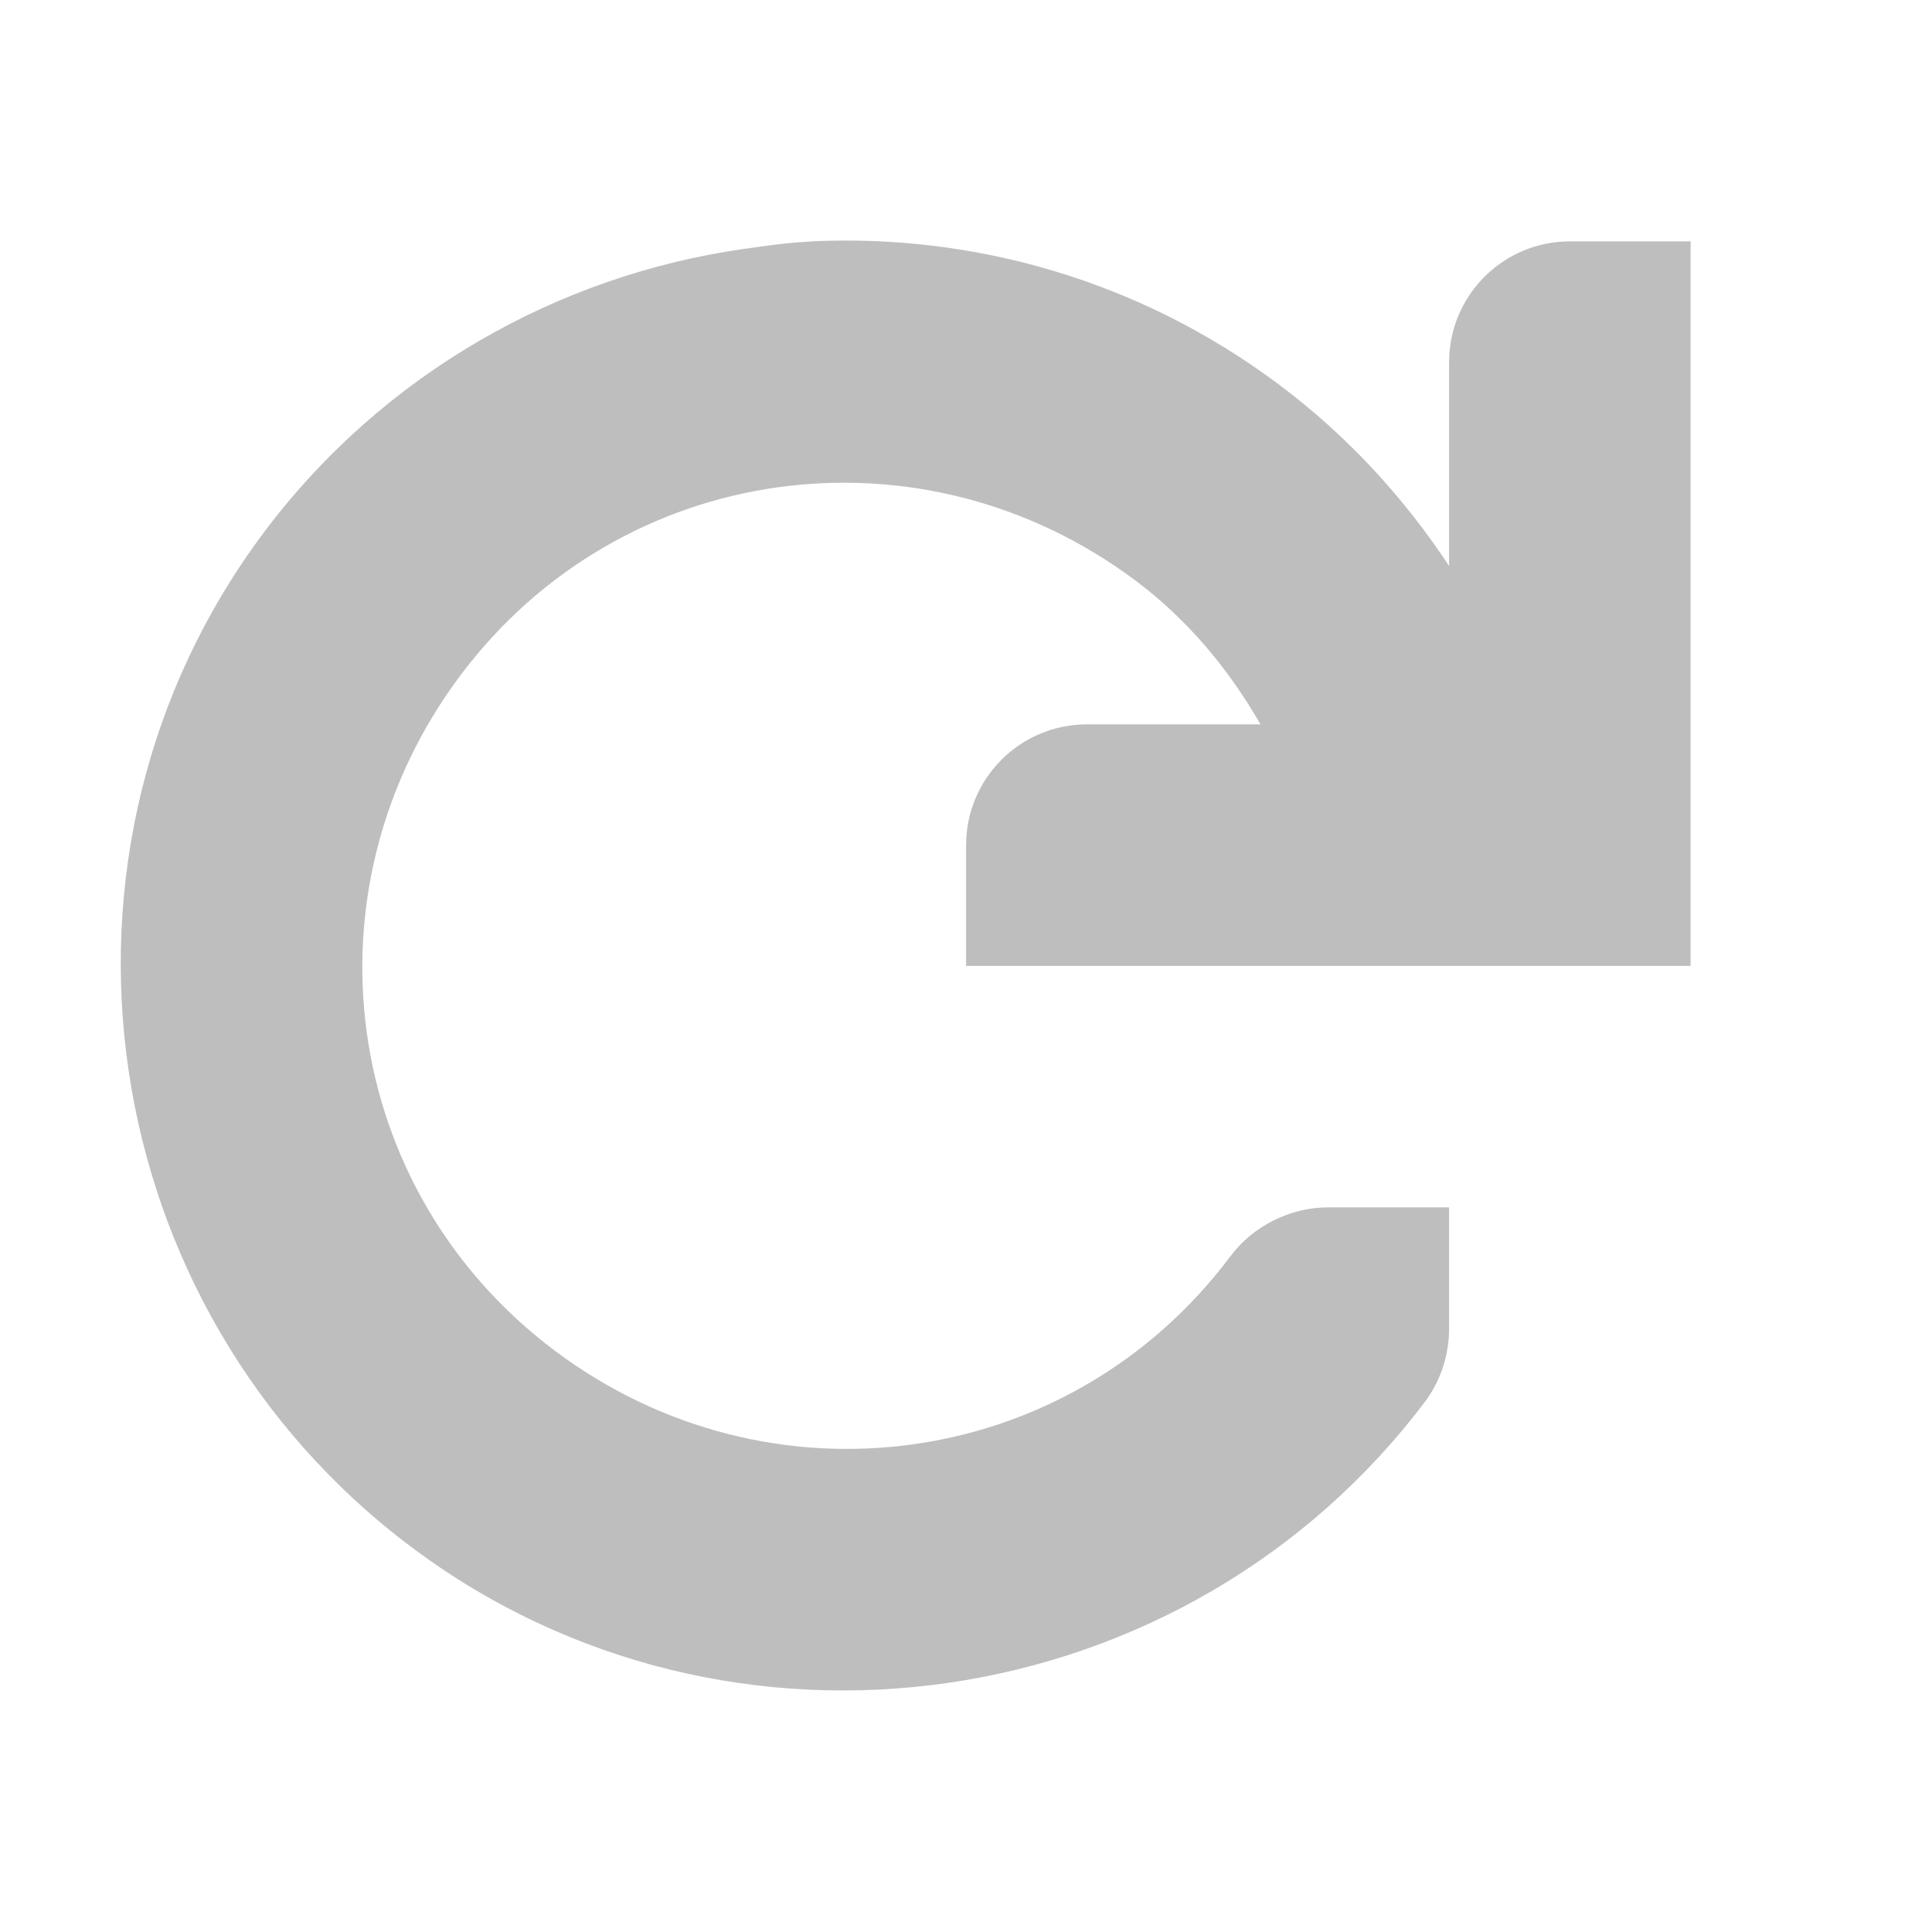
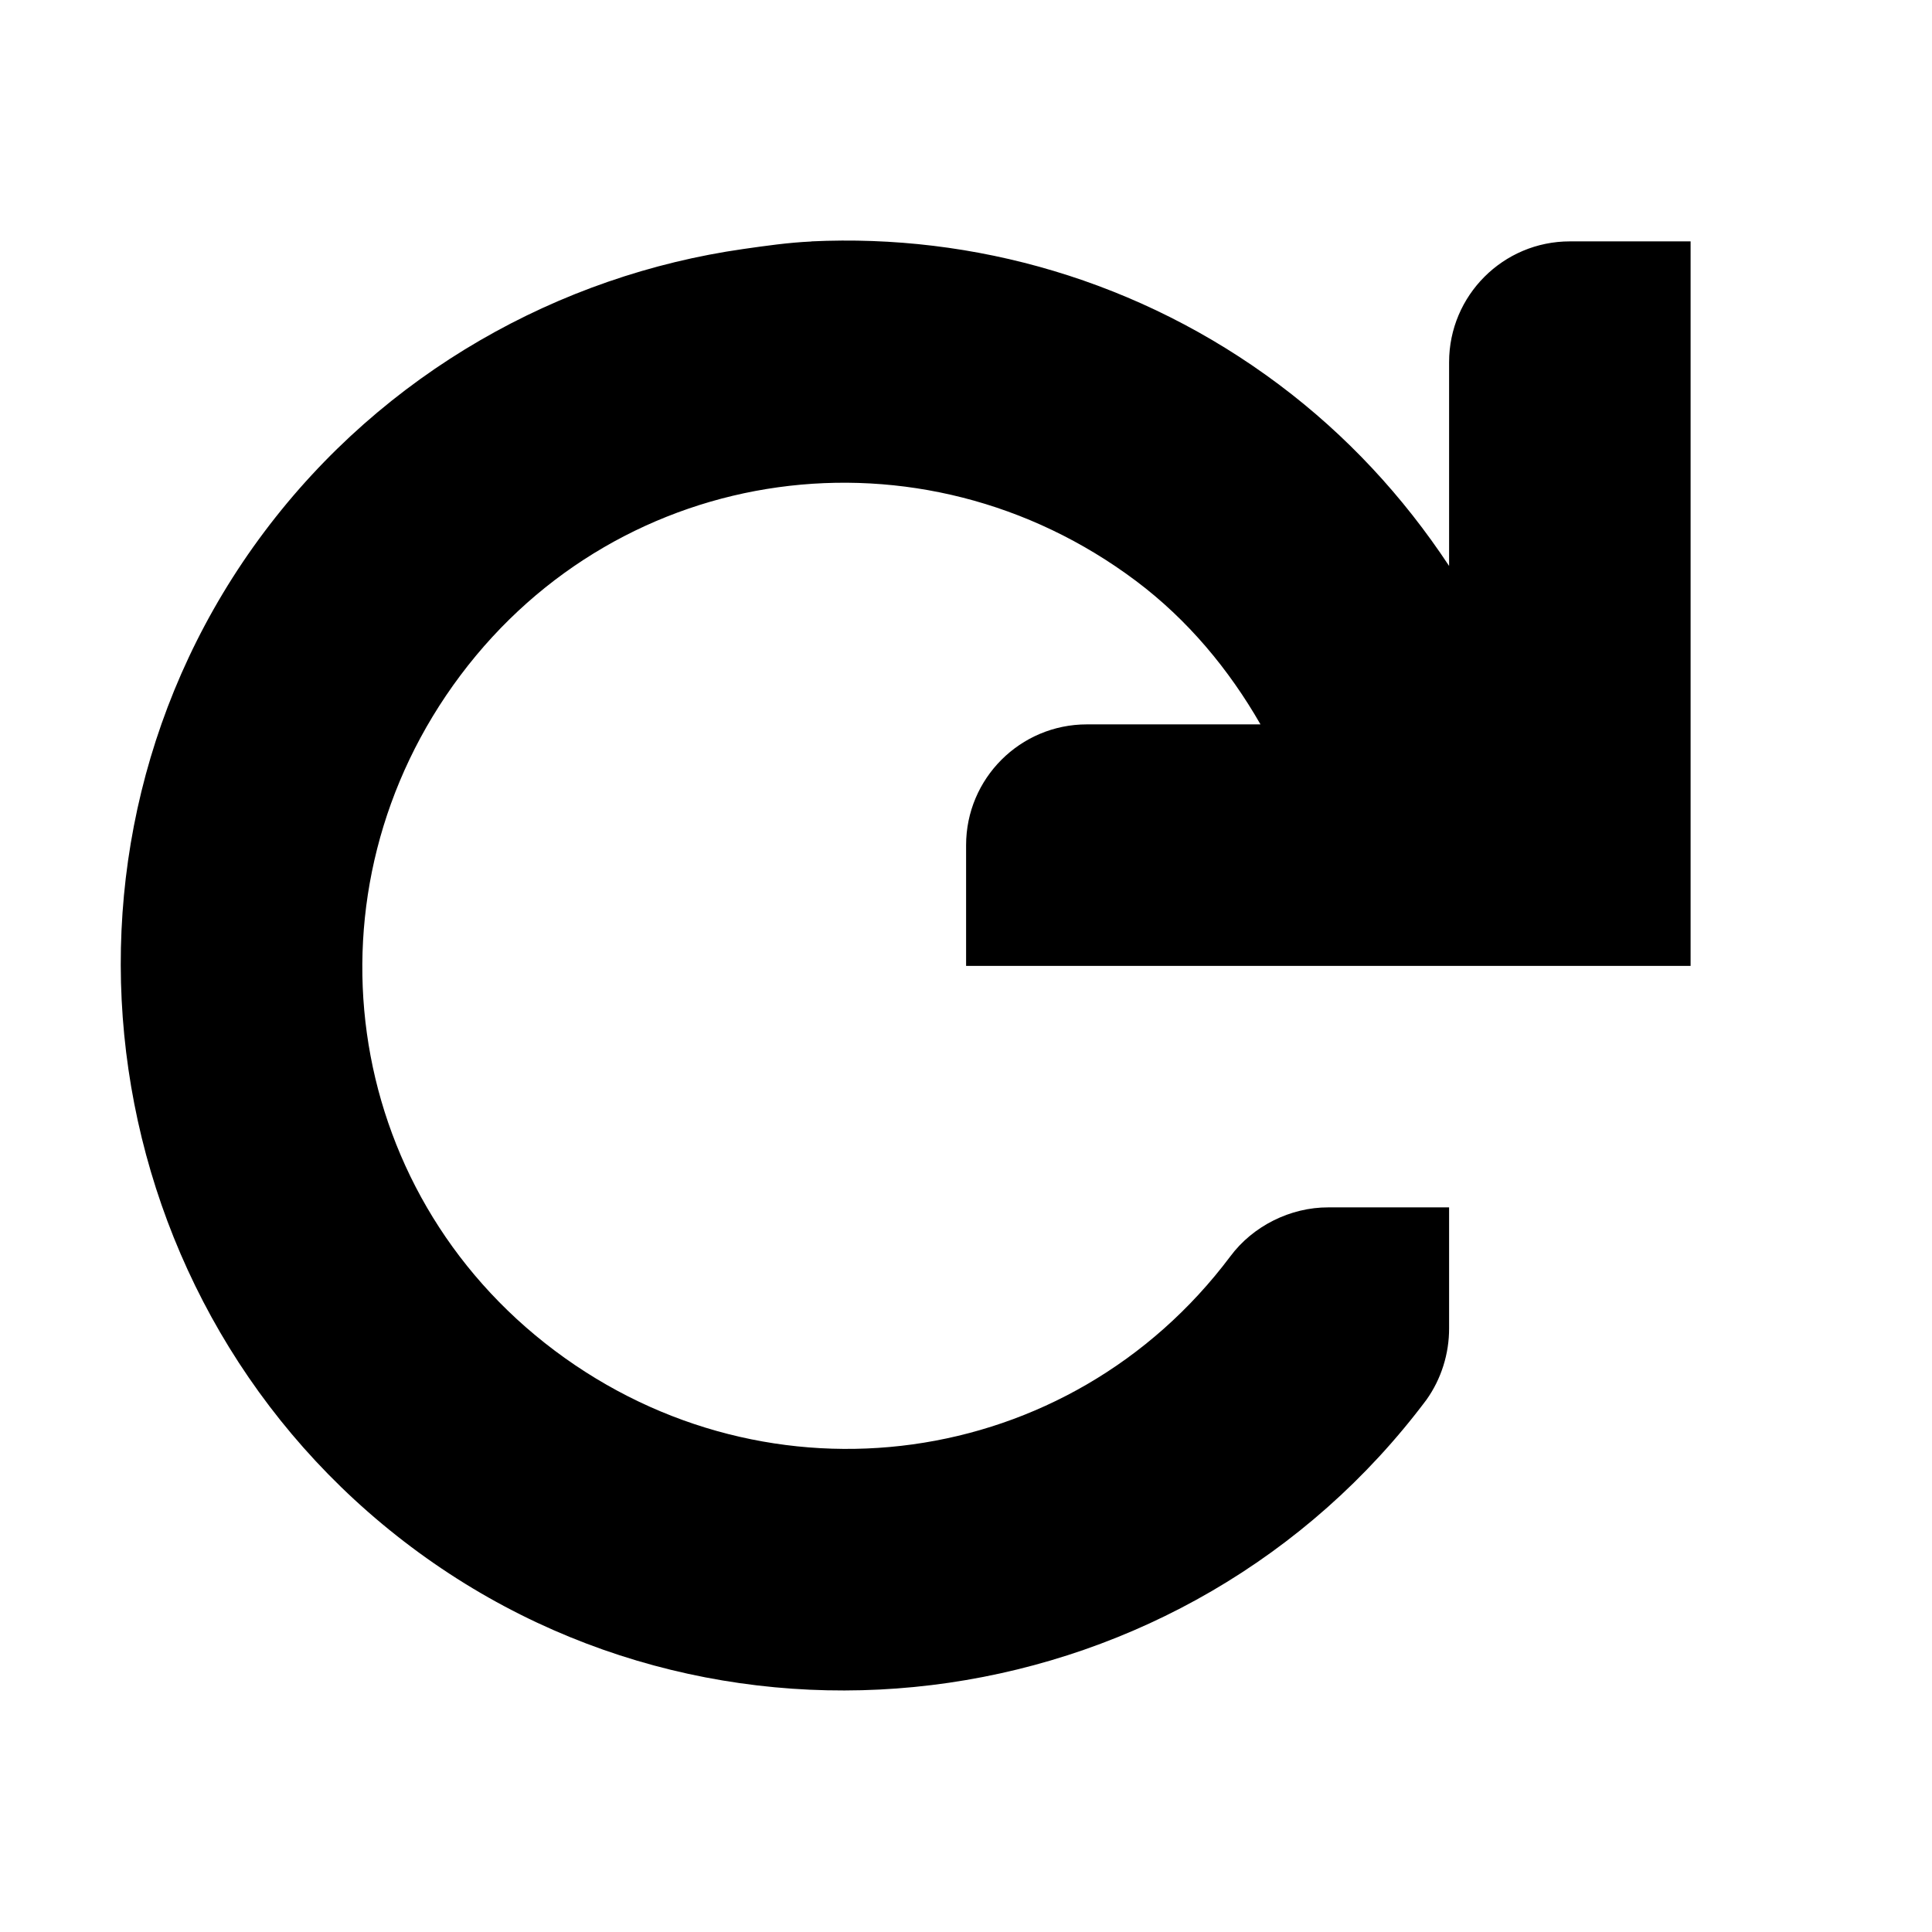
<svg xmlns="http://www.w3.org/2000/svg" height="16" id="svg7384" version="1.1" width="16">
  <defs id="defs7386" />
  <g id="layer9" style="display:inline" transform="translate(-241.0002,-747)" />
  <g id="layer10" style="display:inline" transform="translate(-241.0002,-747)" />
  <g id="layer11" transform="translate(-241.0002,-747)" />
  <g id="layer13" style="display:inline" transform="translate(-241.0002,-747)" />
  <g id="layer14" transform="translate(-241.0002,-747)" />
  <g id="layer15" style="display:inline" transform="translate(-241.0002,-747)" />
  <g id="g71291" style="display:inline" transform="translate(-241.0002,-747)" />
  <g id="g4953" style="display:inline" transform="translate(-241.0002,-747)" />
  <g id="layer12" style="display:inline" transform="translate(-241.0002,-747)">
-     <path d="m 247.719,749 c -0.192,0.009 -0.372,0.035 -0.562,0.062 -1.522,0.217 -2.978,1.023 -3.969,2.344 -1.981,2.641 -1.423,6.425 1.219,8.406 2.641,1.981 6.425,1.423 8.406,-1.219 0.123,-0.172 0.189,-0.383 0.188,-0.594 l 0,-1 -1,0 c -0.314,-10e-4 -0.625,0.154 -0.812,0.406 -1.333,1.777 -3.817,2.114 -5.594,0.781 -1.777,-1.333 -2.114,-3.817 -0.781,-5.594 1.333,-1.777 3.817,-2.114 5.594,-0.781 0.429,0.322 0.77,0.733 1.031,1.188 l -1.438,0 c -0.552,0 -1,0.448 -1,1 l 0,1 6,0 0,-5 0,-1 -1,0 c -0.552,0 -1,0.448 -1,1 l 0,1.688 c -0.382,-0.578 -0.849,-1.082 -1.406,-1.5 -1.156,-0.867 -2.532,-1.252 -3.875,-1.188 z" id="path4597" style="font-size:medium;font-style:normal;font-variant:normal;font-weight:normal;font-stretch:normal;text-indent:0;text-align:start;text-decoration:none;line-height:normal;letter-spacing:normal;word-spacing:normal;text-transform:none;direction:ltr;block-progression:tb;writing-mode:lr-tb;text-anchor:start;baseline-shift:baseline;color:#bebebe;fill:#bebebe;fill-opacity:1;stroke:none;stroke-width:2;marker:none;visibility:visible;display:inline;overflow:visible;enable-background:accumulate;font-family:Sans;-inkscape-font-specification:Sans" />
+     <path d="m 247.719,749 c -0.192,0.009 -0.372,0.035 -0.562,0.062 -1.522,0.217 -2.978,1.023 -3.969,2.344 -1.981,2.641 -1.423,6.425 1.219,8.406 2.641,1.981 6.425,1.423 8.406,-1.219 0.123,-0.172 0.189,-0.383 0.188,-0.594 l 0,-1 -1,0 c -0.314,-10e-4 -0.625,0.154 -0.812,0.406 -1.333,1.777 -3.817,2.114 -5.594,0.781 -1.777,-1.333 -2.114,-3.817 -0.781,-5.594 1.333,-1.777 3.817,-2.114 5.594,-0.781 0.429,0.322 0.77,0.733 1.031,1.188 l -1.438,0 c -0.552,0 -1,0.448 -1,1 l 0,1 6,0 0,-5 0,-1 -1,0 c -0.552,0 -1,0.448 -1,1 l 0,1.688 c -0.382,-0.578 -0.849,-1.082 -1.406,-1.5 -1.156,-0.867 -2.532,-1.252 -3.875,-1.188 z" id="path4597" style="font-size:medium;font-style:normal;font-variant:normal;font-weight:normal;font-stretch:normal;text-indent:0;text-align:start;text-decoration:none;line-height:normal;letter-spacing:normal;word-spacing:normal;text-transform:none;direction:ltr;block-progression:tb;writing-mode:lr-tb;text-anchor:start;baseline-shift:baseline;color:#000000;fill:#000000;fill-opacity:1;stroke:none;stroke-width:2;marker:none;visibility:visible;display:inline;overflow:visible;enable-background:accumulate;font-family:Sans;-inkscape-font-specification:Sans" />
  </g>
</svg>
